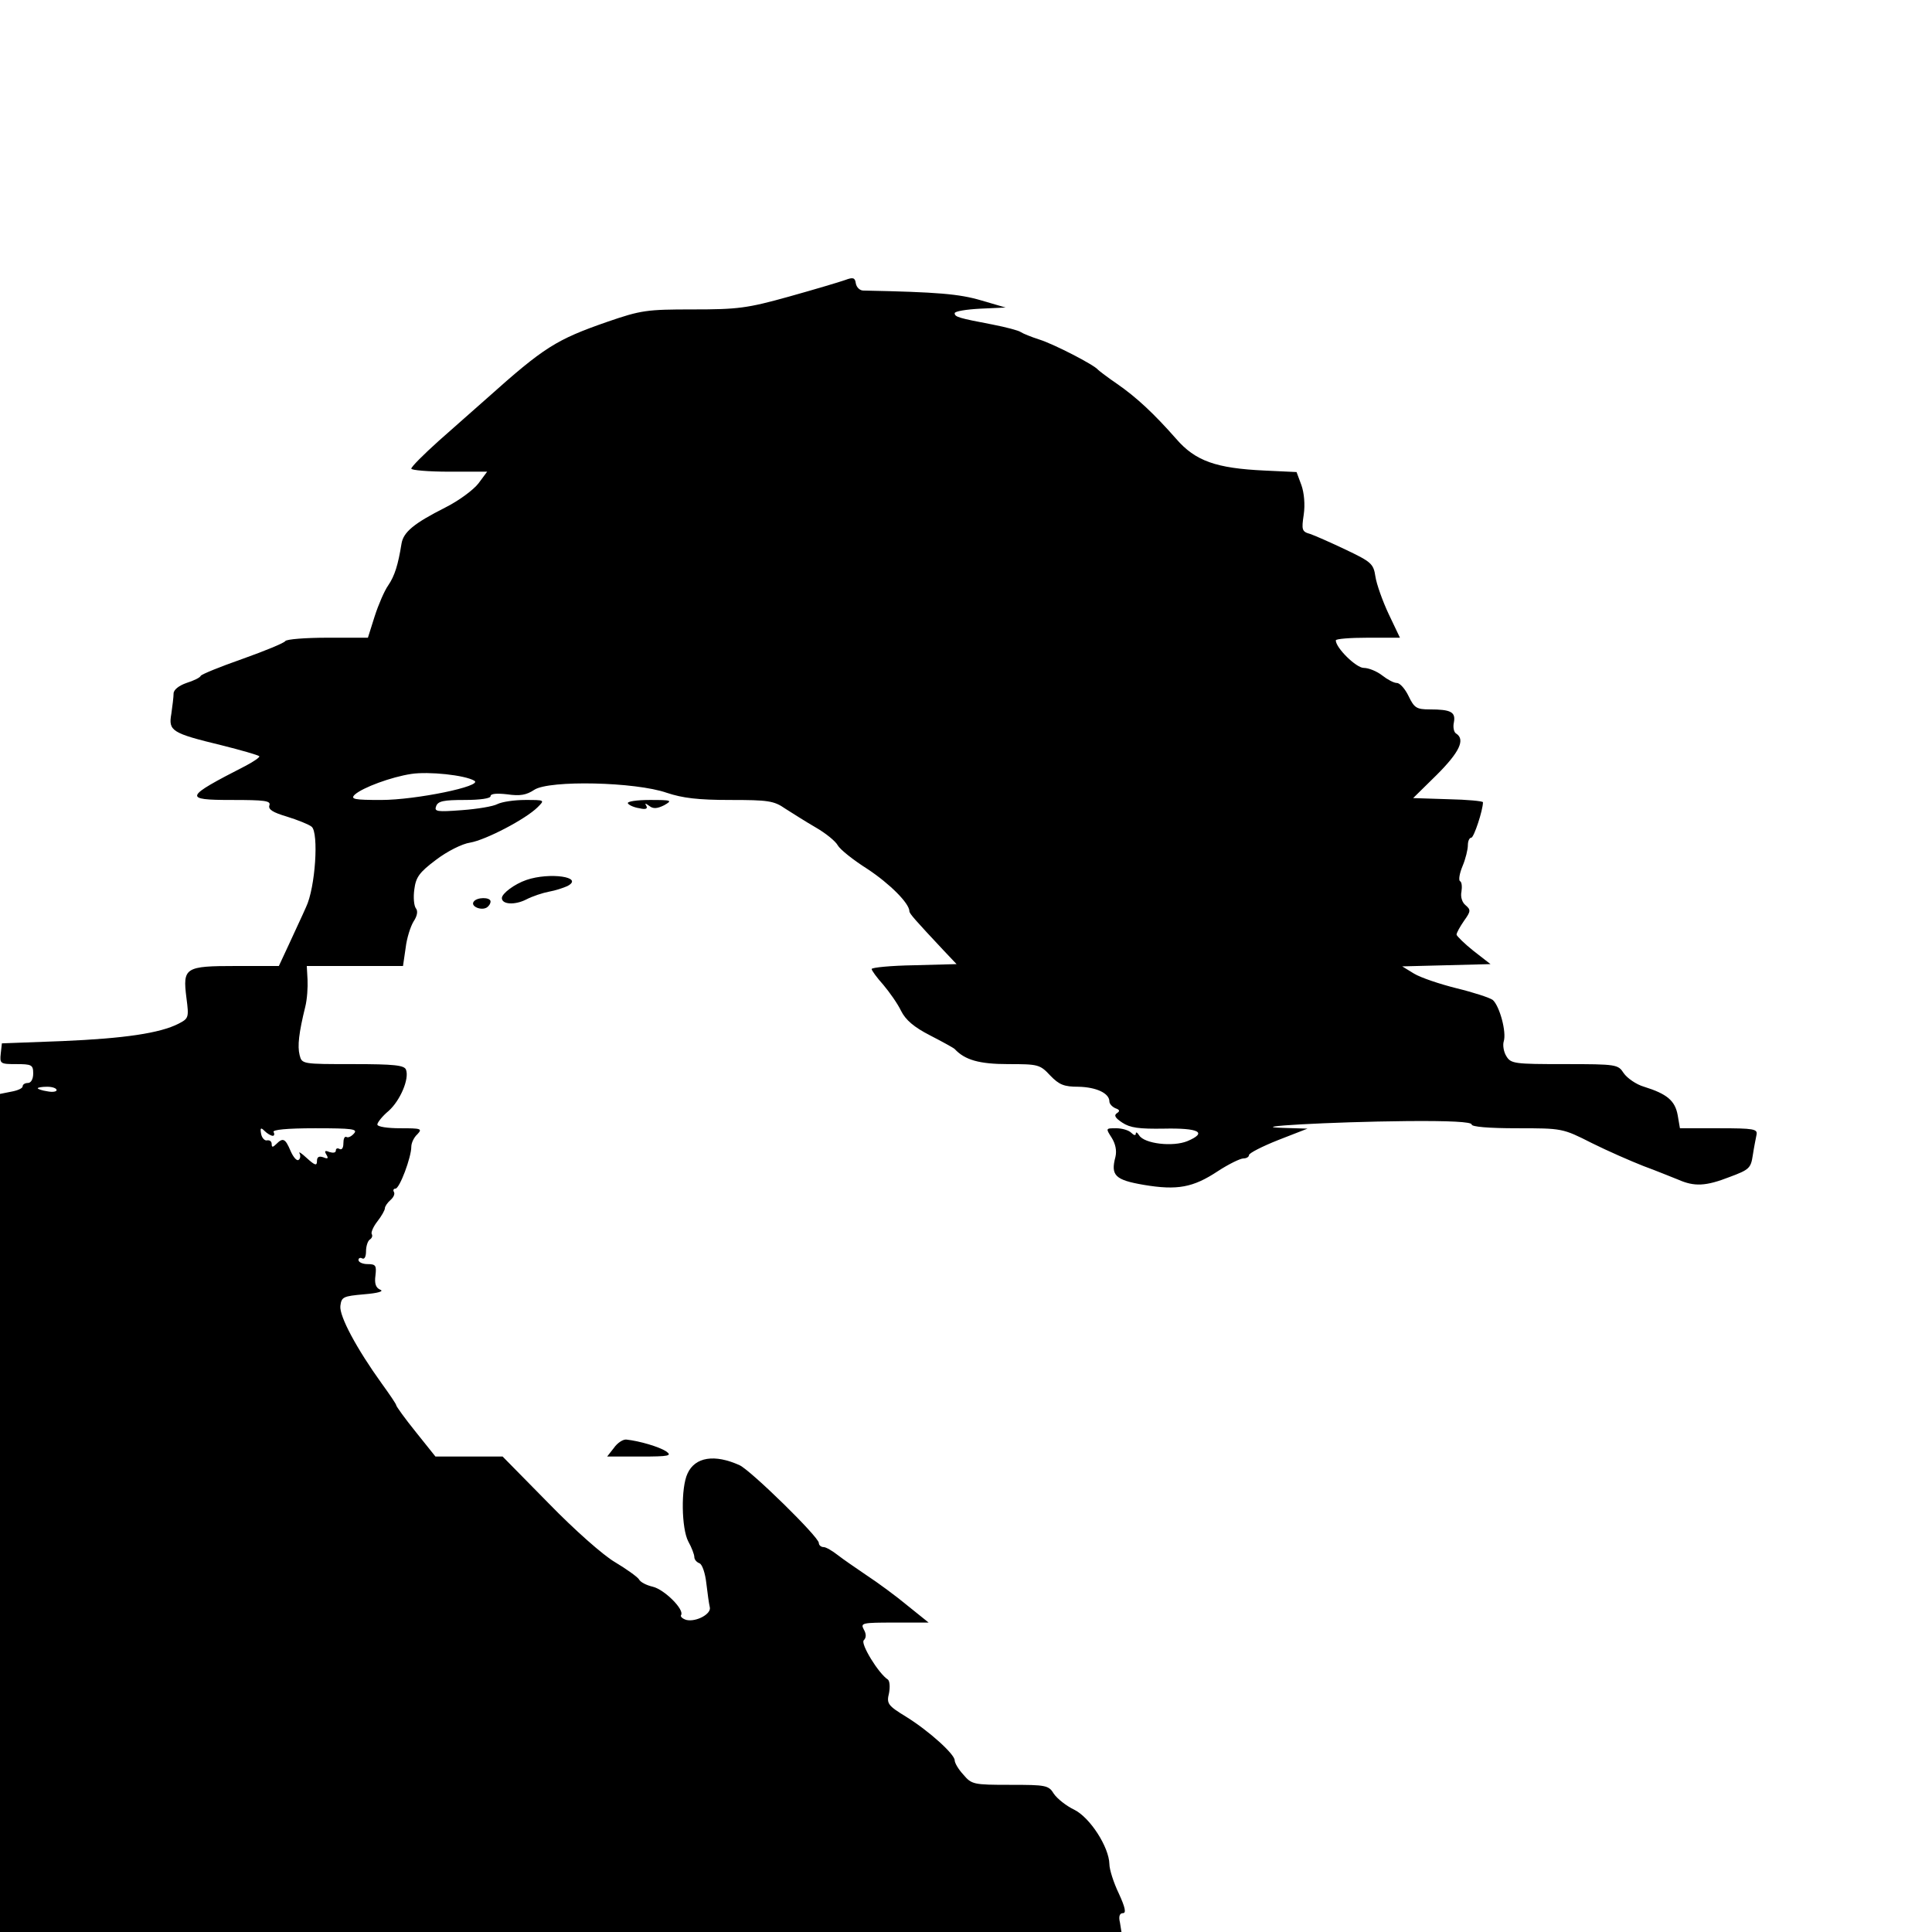
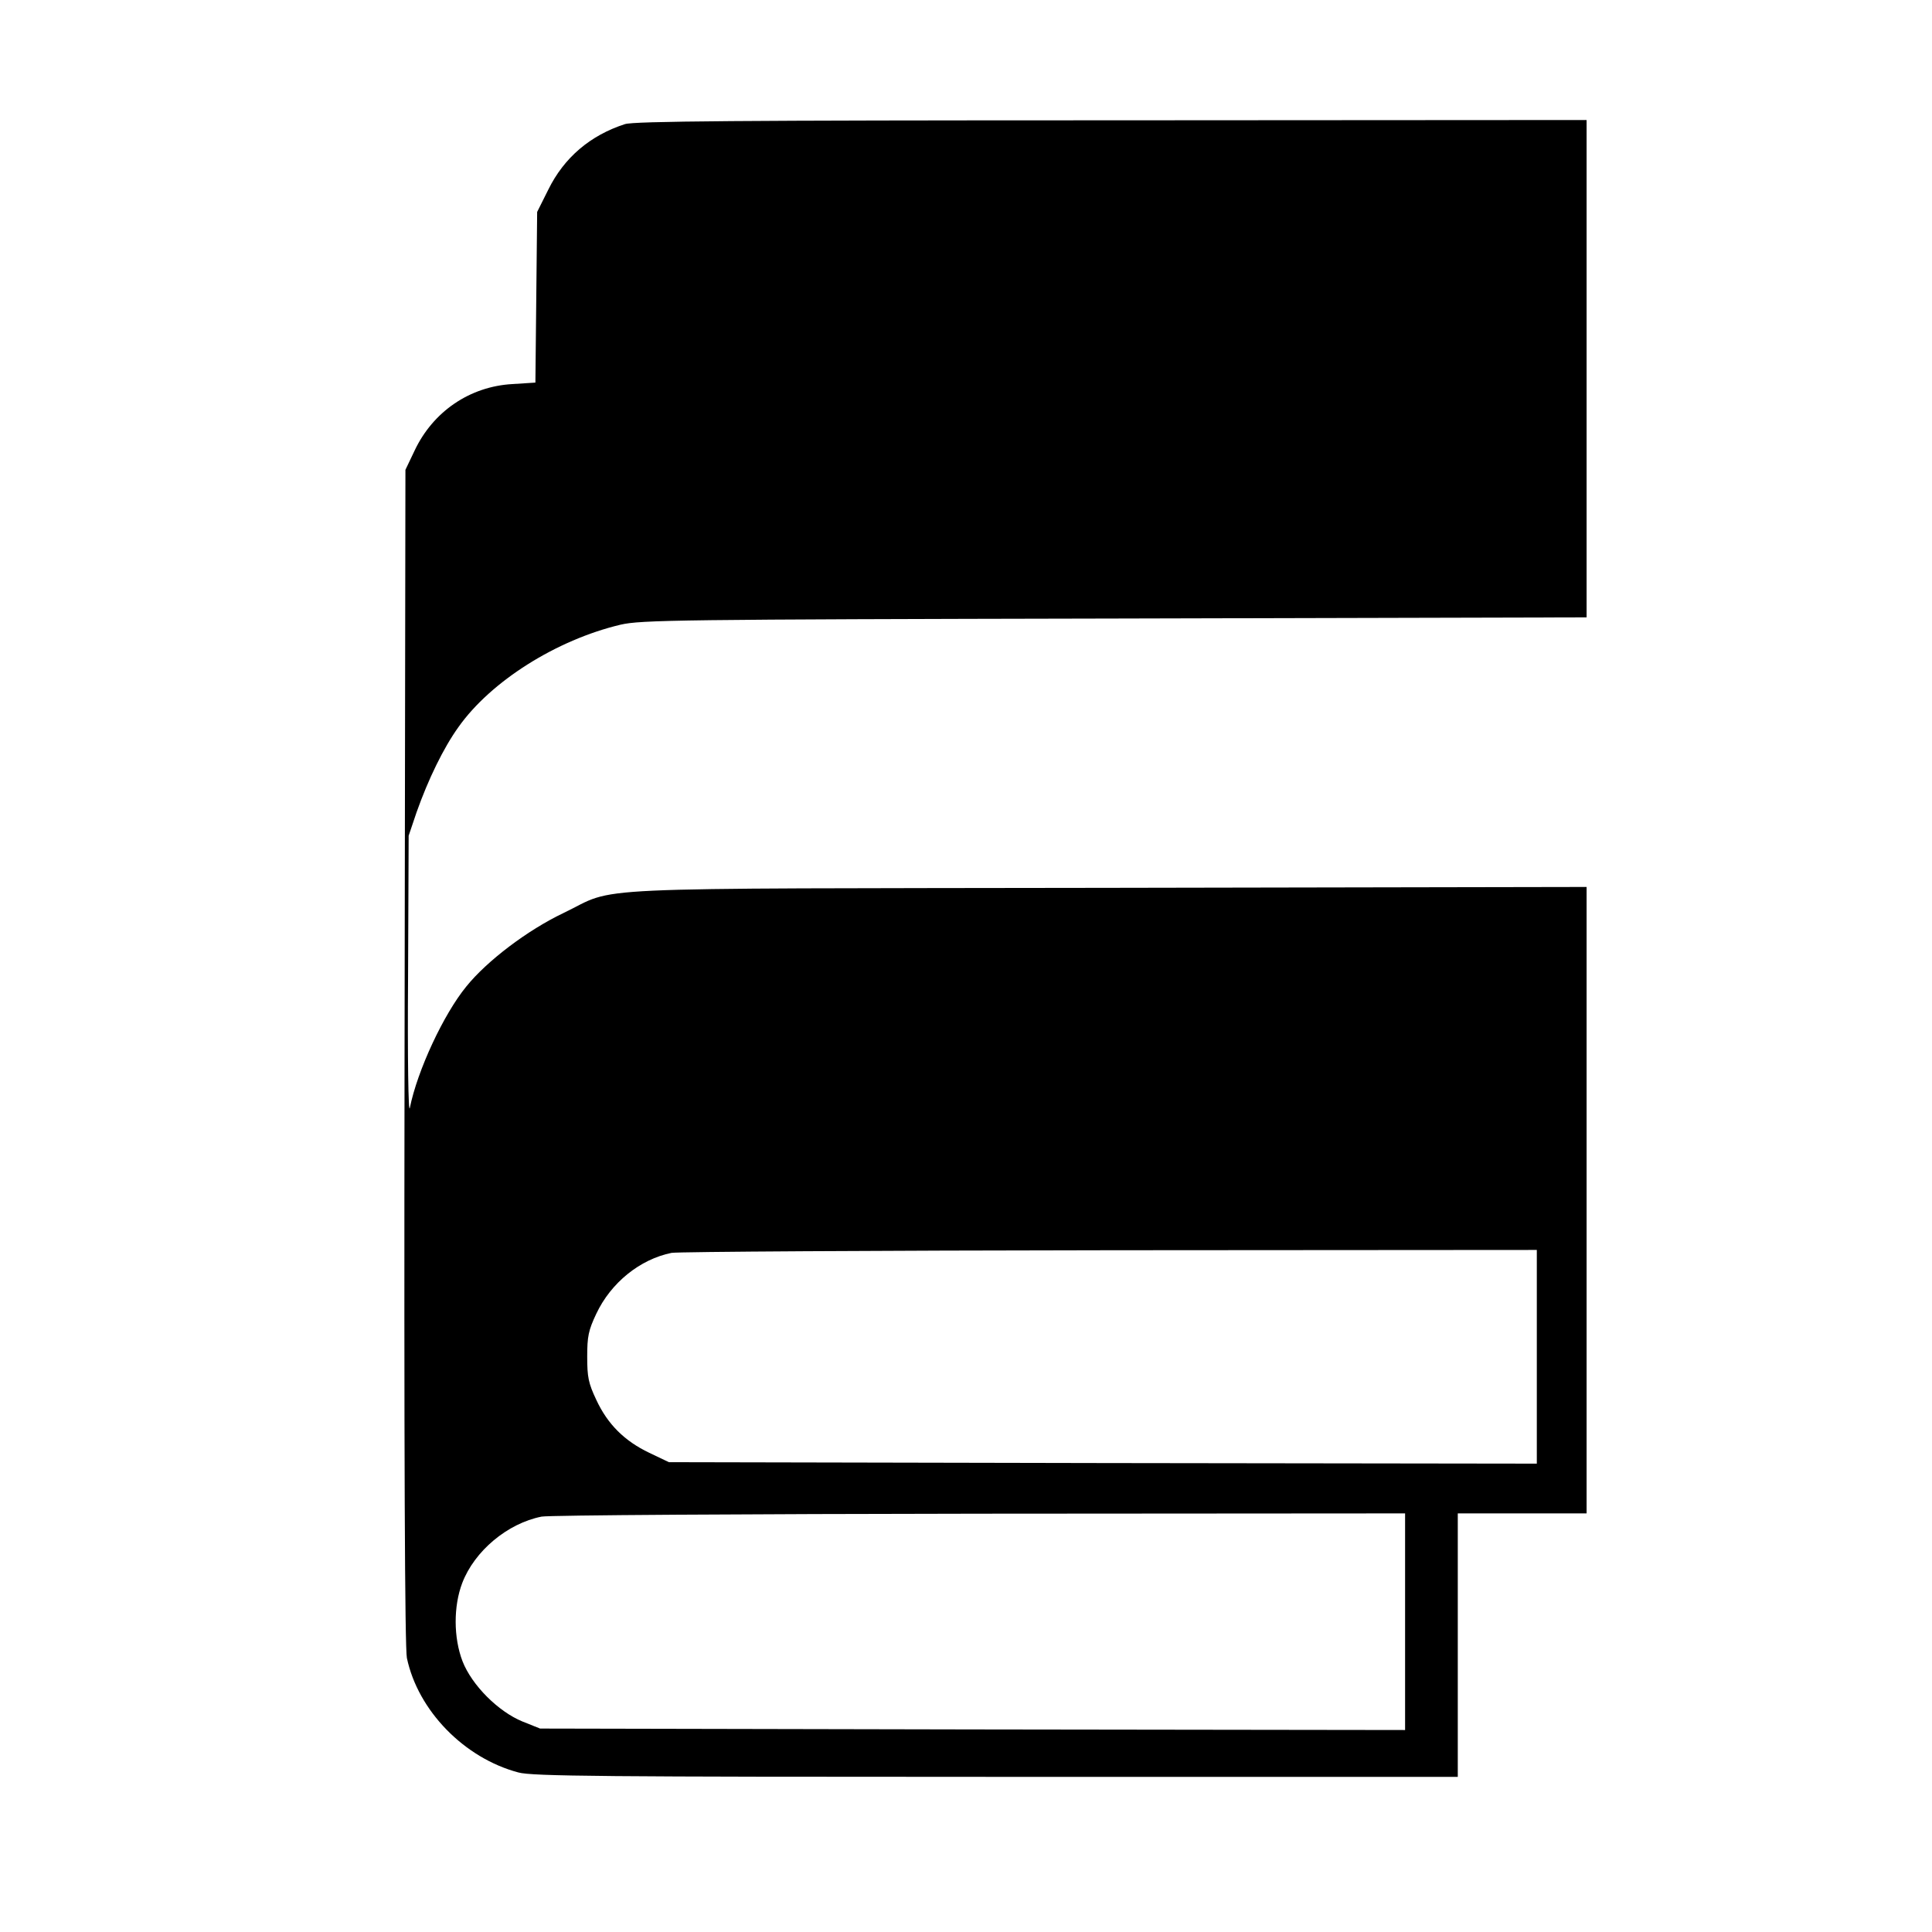
- <svg xmlns="http://www.w3.org/2000/svg" width="682.667" height="682.667" version="1" viewBox="0 0 512 512">
-   <path d="M224 74.2c-1.4.5-8.1 2.5-14.9 4.4-11.1 3.1-13.6 3.4-25.5 3.4-12.2 0-13.7.2-22.7 3.3-13.5 4.7-16.7 6.7-31.8 20.2-3.1 2.7-8.9 7.9-12.9 11.4-4 3.6-7.2 6.8-7.2 7.3 0 .4 4.5.8 10 .8h10.1l-2.3 3.1c-1.3 1.7-5.2 4.6-8.8 6.4-8.3 4.2-11.1 6.5-11.6 9.6-.9 5.6-1.8 8.5-3.5 11-1 1.4-2.6 5.1-3.6 8.2l-1.8 5.7H86.8c-5.9 0-10.9.4-11.2.9-.3.5-5.4 2.6-11.3 4.7-6 2.1-10.9 4.1-11.1 4.5-.2.5-1.9 1.3-3.8 1.9-2 .7-3.4 1.8-3.4 2.8 0 .9-.3 3.3-.6 5.4-.8 4.5.1 5.1 13.3 8.3 5.2 1.3 9.7 2.6 10 2.9.3.2-1.4 1.4-3.7 2.6-16.2 8.3-16.5 9-3.6 9 8.7 0 10.4.2 10 1.4-.4 1.1.9 1.9 4.6 3 2.9.9 5.9 2.1 6.6 2.7 1.9 1.6 1 16.1-1.5 21.3-1 2.3-3.1 6.7-4.5 9.8l-2.7 5.8H62.6c-13.6 0-14.2.4-13.2 8.4.7 5.3.6 5.5-2.1 6.9-4.9 2.5-14.3 3.9-30.8 4.6l-16 .6-.3 2.7c-.3 2.7-.1 2.8 4.1 2.8 4.1 0 4.5.2 4.5 2.5 0 1.5-.6 2.5-1.4 2.5-.8 0-1.4.4-1.4.9s-1.3 1.1-3 1.4l-3 .6V512h297.2l-.4-2.5c-.4-1.6-.1-2.5.8-2.5s.6-1.5-1.1-5.2c-1.4-2.9-2.5-6.4-2.5-7.8-.1-4.5-5.1-12.3-9.3-14.4-2.1-1-4.5-2.9-5.4-4.2-1.4-2.3-2.1-2.4-11.6-2.4-9.7 0-10.2-.1-12.4-2.7-1.3-1.4-2.3-3.1-2.3-3.8 0-1.6-6.7-7.7-12.8-11.5-4.9-3-5.3-3.5-4.6-6.3.3-1.6.2-3.2-.3-3.6-2.5-1.6-7.3-9.5-6.4-10.4.7-.7.7-1.7 0-2.9-.9-1.7-.4-1.8 8.1-1.8h9.1l-5.6-4.5c-3-2.5-7.9-6.1-10.8-8-2.8-1.9-6.3-4.3-7.7-5.4-1.4-1.1-3.1-2.1-3.7-2.1-.7 0-1.3-.5-1.3-1.1 0-1.6-18-19.2-21-20.6-6.6-3-11.8-2.2-13.8 2.2-1.8 3.8-1.6 14.6.2 18 .9 1.6 1.6 3.5 1.6 4.1 0 .7.6 1.4 1.4 1.7.7.3 1.5 2.6 1.8 5.4.3 2.6.7 5.4.9 6.2.5 1.8-3.6 4-6.2 3.4-1-.3-1.7-.9-1.4-1.3.9-1.5-4.5-6.8-7.5-7.5-1.7-.4-3.3-1.2-3.7-2-.5-.7-3.3-2.7-6.3-4.5-3.1-1.8-10.7-8.5-17.6-15.6L133.2 386h-17.8l-5.2-6.5c-2.9-3.6-5.2-6.8-5.2-7.1 0-.3-1.7-2.8-3.8-5.7-6.7-9.3-11.3-17.9-11-20.6.3-2.4.7-2.6 6.3-3.1 3.7-.3 5.3-.8 4.3-1.2-1.2-.5-1.6-1.6-1.3-3.8.3-2.6.1-3-2.1-3-1.3 0-2.4-.5-2.4-1.1 0-.5.5-.7 1-.4.6.3 1-.5 1-1.9s.5-2.8 1-3.1c.6-.4.8-1 .5-1.5-.2-.4.4-1.9 1.5-3.3s2-3 2-3.5.7-1.5 1.5-2.2c.8-.7 1.2-1.6.9-2.1-.3-.5-.1-.9.4-.9 1.1 0 4.2-8.3 4.2-11.1 0-1 .7-2.5 1.6-3.3 1.4-1.5 1-1.6-4.5-1.6-3.4 0-6.1-.4-6.1-1 0-.5 1.3-2.2 3-3.6 3.1-2.8 5.5-8.5 4.6-10.9-.4-1.2-3.1-1.5-14-1.5-13.5 0-13.6 0-14.2-2.4-.6-2.4-.2-5.9 1.5-12.8.5-2 .7-5.2.6-7.2l-.2-3.6h25.5l.7-4.8c.3-2.6 1.3-5.7 2.1-7 1-1.5 1.2-2.8.6-3.5-.5-.7-.7-2.9-.4-5 .4-3.2 1.3-4.5 5.7-7.8 3-2.3 7-4.3 9.1-4.6 4.1-.7 14.7-6.2 17.9-9.4 1.9-1.9 1.9-1.9-3.3-1.9-3 0-6.2.5-7.4 1.1-1.1.6-5.3 1.3-9.4 1.6-6.6.5-7.4.4-6.8-1.1.5-1.3 2-1.6 7.5-1.6 4.1 0 6.9-.4 6.9-1 0-.7 1.7-.8 4.4-.5 3.4.5 5.1.2 7.2-1.2 4-2.6 26.8-2.1 35.1.8 4.2 1.4 8.3 1.9 16.8 1.9 10 0 11.6.2 14.6 2.3 1.9 1.2 5.5 3.5 8.1 5 2.6 1.5 5.2 3.6 5.8 4.7.6 1.1 4.1 3.9 7.9 6.3 5.9 3.9 11.1 9.1 11.1 11.2 0 .6 1.6 2.4 9 10.3l3.5 3.7-11.2.3c-6.2.1-11.3.6-11.3 1s1.4 2.3 3.1 4.2c1.6 1.9 3.8 5 4.7 6.9 1.2 2.4 3.4 4.3 7.7 6.5 3.3 1.7 6.2 3.3 6.5 3.6 2.7 2.9 6.5 4 14.2 4 7.9 0 8.4.1 11.1 3 2.4 2.5 3.7 3 7.5 3 4.7.1 8.2 1.7 8.2 3.9 0 .6.7 1.4 1.6 1.8 1.2.4 1.2.8.4 1.3-.9.6-.4 1.3 1.4 2.5 2.1 1.4 4.5 1.7 11 1.6 9.3-.2 11.7 1 6.3 3.3-3.9 1.6-11.4.7-12.8-1.5-.5-.8-.9-1-.9-.5 0 .6-.5.5-1.2-.2s-2.5-1.2-4-1.2c-2.8 0-2.8 0-1.2 2.5 1 1.6 1.4 3.4 1 5.1-1.3 4.9-.1 6.1 7.5 7.4 8.9 1.5 13.1.7 19.6-3.6 2.9-1.9 6-3.4 6.8-3.4.8 0 1.5-.4 1.5-.9s3.5-2.3 7.8-4l7.7-3-6.5-.2c-10.6-.3 12.6-1.6 32.8-1.8 11.3-.1 17.2.2 17.2.9 0 .6 4.4 1 12 1 12 0 12.1 0 19.8 3.9 4.2 2.1 10.4 4.8 13.7 6.1 3.3 1.2 7.4 2.9 9.2 3.6 4.3 1.9 7.3 1.8 13.7-.7 5.1-1.9 5.6-2.3 6.1-5.7.3-2 .8-4.5 1-5.5.3-1.5-.7-1.7-10-1.7h-10.3l-.6-3.5c-.7-3.8-2.8-5.6-8.9-7.5-2.1-.6-4.5-2.3-5.4-3.6-1.5-2.3-1.8-2.4-15.7-2.4-13.2 0-14.2-.1-15.4-2.1-.7-1.1-1-2.9-.7-3.9.8-2.5-1.1-9.4-2.9-11-.8-.6-5.1-2-9.6-3.1-4.4-1.1-9.5-2.8-11.3-3.9l-3.1-1.9 11.7-.3 11.7-.3-4.5-3.5c-2.4-1.9-4.4-3.9-4.5-4.3 0-.5.9-2.1 2-3.7 1.8-2.5 1.8-2.9.4-4.1-.9-.7-1.4-2.2-1.1-3.6.2-1.3.1-2.6-.4-2.8-.4-.3-.1-2.1.7-4 .8-1.9 1.4-4.4 1.4-5.5 0-1.1.4-2 .9-2 .7 0 3.1-7.3 3.1-9.4 0-.3-4.2-.7-9.2-.8l-9.3-.3 6.3-6.2c5.9-5.9 7.6-9.3 5.1-10.9-.6-.3-.9-1.7-.6-3 .5-2.7-.8-3.4-6.4-3.4-3.5 0-4.1-.4-5.6-3.5-.9-1.9-2.3-3.5-3.1-3.5-.8 0-2.5-.9-3.9-2s-3.6-2-4.9-2c-2 0-7.4-5.3-7.4-7.3 0-.4 3.8-.7 8.5-.7h8.5l-3-6.3c-1.6-3.4-3.2-7.9-3.5-9.9-.5-3.4-1.1-3.9-7.8-7.1-4-1.9-8.3-3.8-9.5-4.2-2.2-.6-2.3-1.1-1.7-5.1.4-2.7.1-5.8-.6-7.8l-1.3-3.5-8.5-.4c-12.8-.6-18.3-2.5-23.4-8.4-5.9-6.7-10.5-11-15.7-14.6-2.5-1.7-4.7-3.4-5-3.7-1-1.3-11.7-6.8-15.5-8-2.2-.7-4.4-1.6-5-2-.5-.4-3.9-1.3-7.5-2-8.9-1.7-10-2-10-3 0-.5 3-1 6.8-1.2l6.7-.3-6.5-1.9c-5.8-1.7-11.4-2.2-31.2-2.6-.9 0-1.8-.8-2-1.9-.2-1.5-.7-1.7-2.8-.9zm-98.3 132.7c2.5 1.4-15.5 5.1-24.7 5.1-7.1 0-8.2-.2-7-1.4 2.1-1.9 9.7-4.7 15-5.5 4.6-.7 14.2.3 16.7 1.8zM15 288.9c0 .4-1.1.6-2.5.3-1.4-.2-2.5-.6-2.5-.8 0-.2 1.1-.4 2.5-.4s2.5.4 2.5.9zM72.3 301c.4 0 .5-.5.2-1-.4-.6 3.5-1 11-1 9.9 0 11.4.2 10.3 1.4-.7.8-1.6 1.2-2 .9-.5-.2-.8.5-.8 1.7s-.4 1.8-1 1.5c-.5-.3-1-.2-1 .4 0 .6-.7.7-1.7.4-1.2-.5-1.4-.3-.8.7.6 1 .4 1.2-.8.7-1.2-.4-1.7-.1-1.7 1 0 1.3-.5 1.2-2.7-.8-1.4-1.3-2.3-1.9-1.9-1.2.3.6.2 1.4-.3 1.7-.5.3-1.4-.8-2.1-2.4-1.4-3.3-2-3.6-3.8-1.8-.9.9-1.2.9-1.2 0 0-.7-.5-1.1-1.2-1-.6.2-1.4-.6-1.6-1.7-.3-1.6-.1-1.8.9-.8.7.7 1.7 1.3 2.2 1.3z" />
-   <path d="M166.4 212.9c.3.5 1.7 1.1 3.1 1.3 1.6.4 2.2.1 1.8-.6-.5-.8-.3-.8.8 0 1 .8 2.1.7 3.9-.2 2.3-1.3 2-1.4-3.8-1.4-3.5 0-6.1.4-5.8.9zM139.5 233.2c-3.2 1.1-6.5 3.6-6.5 4.8 0 1.7 3.4 1.9 6.4.4 1.7-.9 4.5-1.8 6.1-2.1 1.7-.3 3.8-1 4.9-1.5 4.5-2.4-4.8-3.7-10.9-1.6zM125.5 239c-.8 1.2 2 2.4 3.5 1.5.5-.3 1-1 1-1.6 0-1.2-3.7-1.2-4.5.1zM162.7 383.7l-1.8 2.3h8.8c7.7 0 8.5-.2 6.8-1.4-1.9-1.2-6.9-2.7-10.5-3.1-.9-.1-2.4.9-3.3 2.2z" />
+ <svg xmlns="http://www.w3.org/2000/svg" version="1.0" width="660pt" height="660pt" viewBox="0 0 660 660" preserveAspectRatio="xMidYMid meet">
+   <g transform="translate(0,660) scale(0.1,-0.1)" fill="#000000" stroke="none">
+     <path d="M2135 6176 c-118 -38 -208 -114 -262 -224 l-38 -76 -3 -292 -3 -291 -78 -5 c-146 -8 -272 -94 -335 -228 l-31 -65 -3 -2005 c-2 -1362 1 -2021 8 -2054 38 -180 196 -342 381 -391 46 -13 296 -15 1632 -15 l1577 0 0 450 0 450 220 0 220 0 0 1070 0 1070 -1637 -3 c-1851 -3 -1666 6 -1858 -86 -122 -58 -261 -163 -332 -251 -77 -94 -167 -286 -193 -415 -5 -23 -8 171 -6 445 l2 485 27 80 c40 113 92 220 143 291 111 157 335 298 554 350 70 16 189 18 1688 21 l1612 4 0 850 0 849 -1622 -1 c-1282 0 -1631 -3 -1663 -13z m3115 -4211 l0 -365 -1482 2 -1483 3 -67 32 c-84 40 -142 97 -181 181 -27 57 -31 78 -31 147 0 69 4 90 31 147 50 106 149 186 257 208 22 4 697 8 1499 9 l1457 1 0 -365z m-450 -905 l0 -370 -1477 2 -1478 3 -60 24 c-83 34 -173 124 -205 206 -31 81 -31 188 -1 267 42 110 155 204 271 227 25 5 699 9 1498 10 l1452 1 0 -370z" />
+   </g>
</svg>
